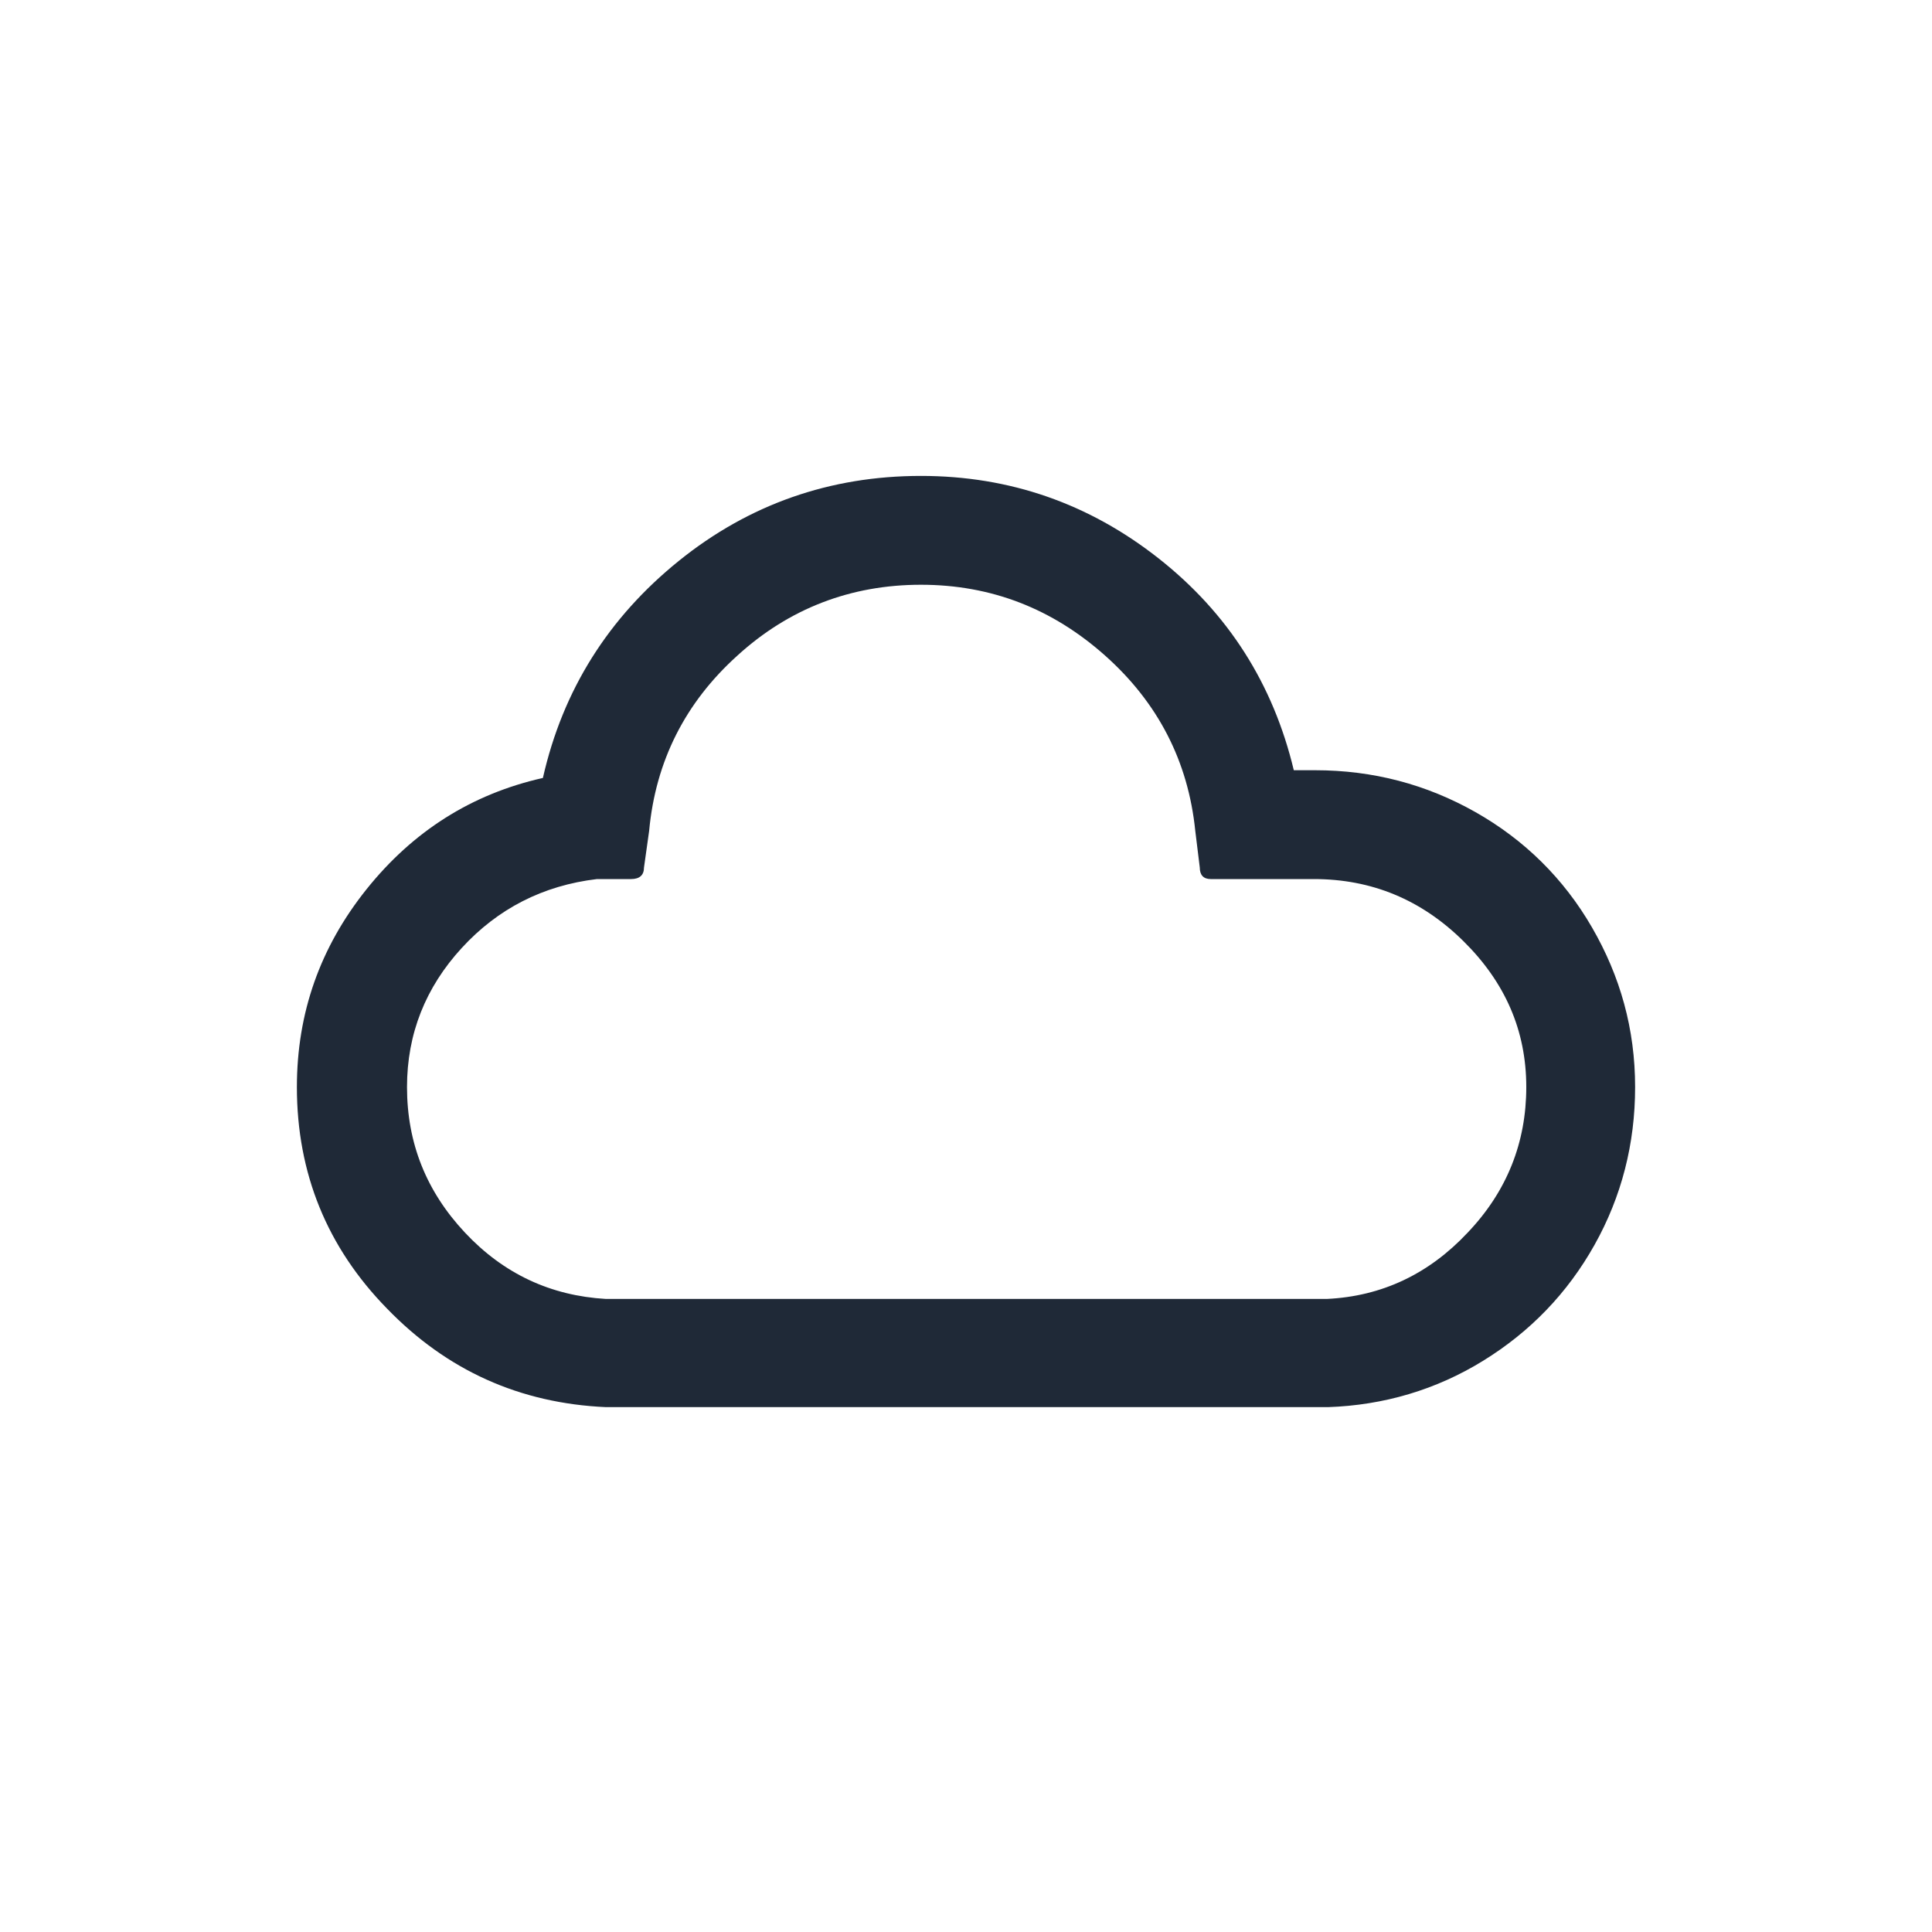
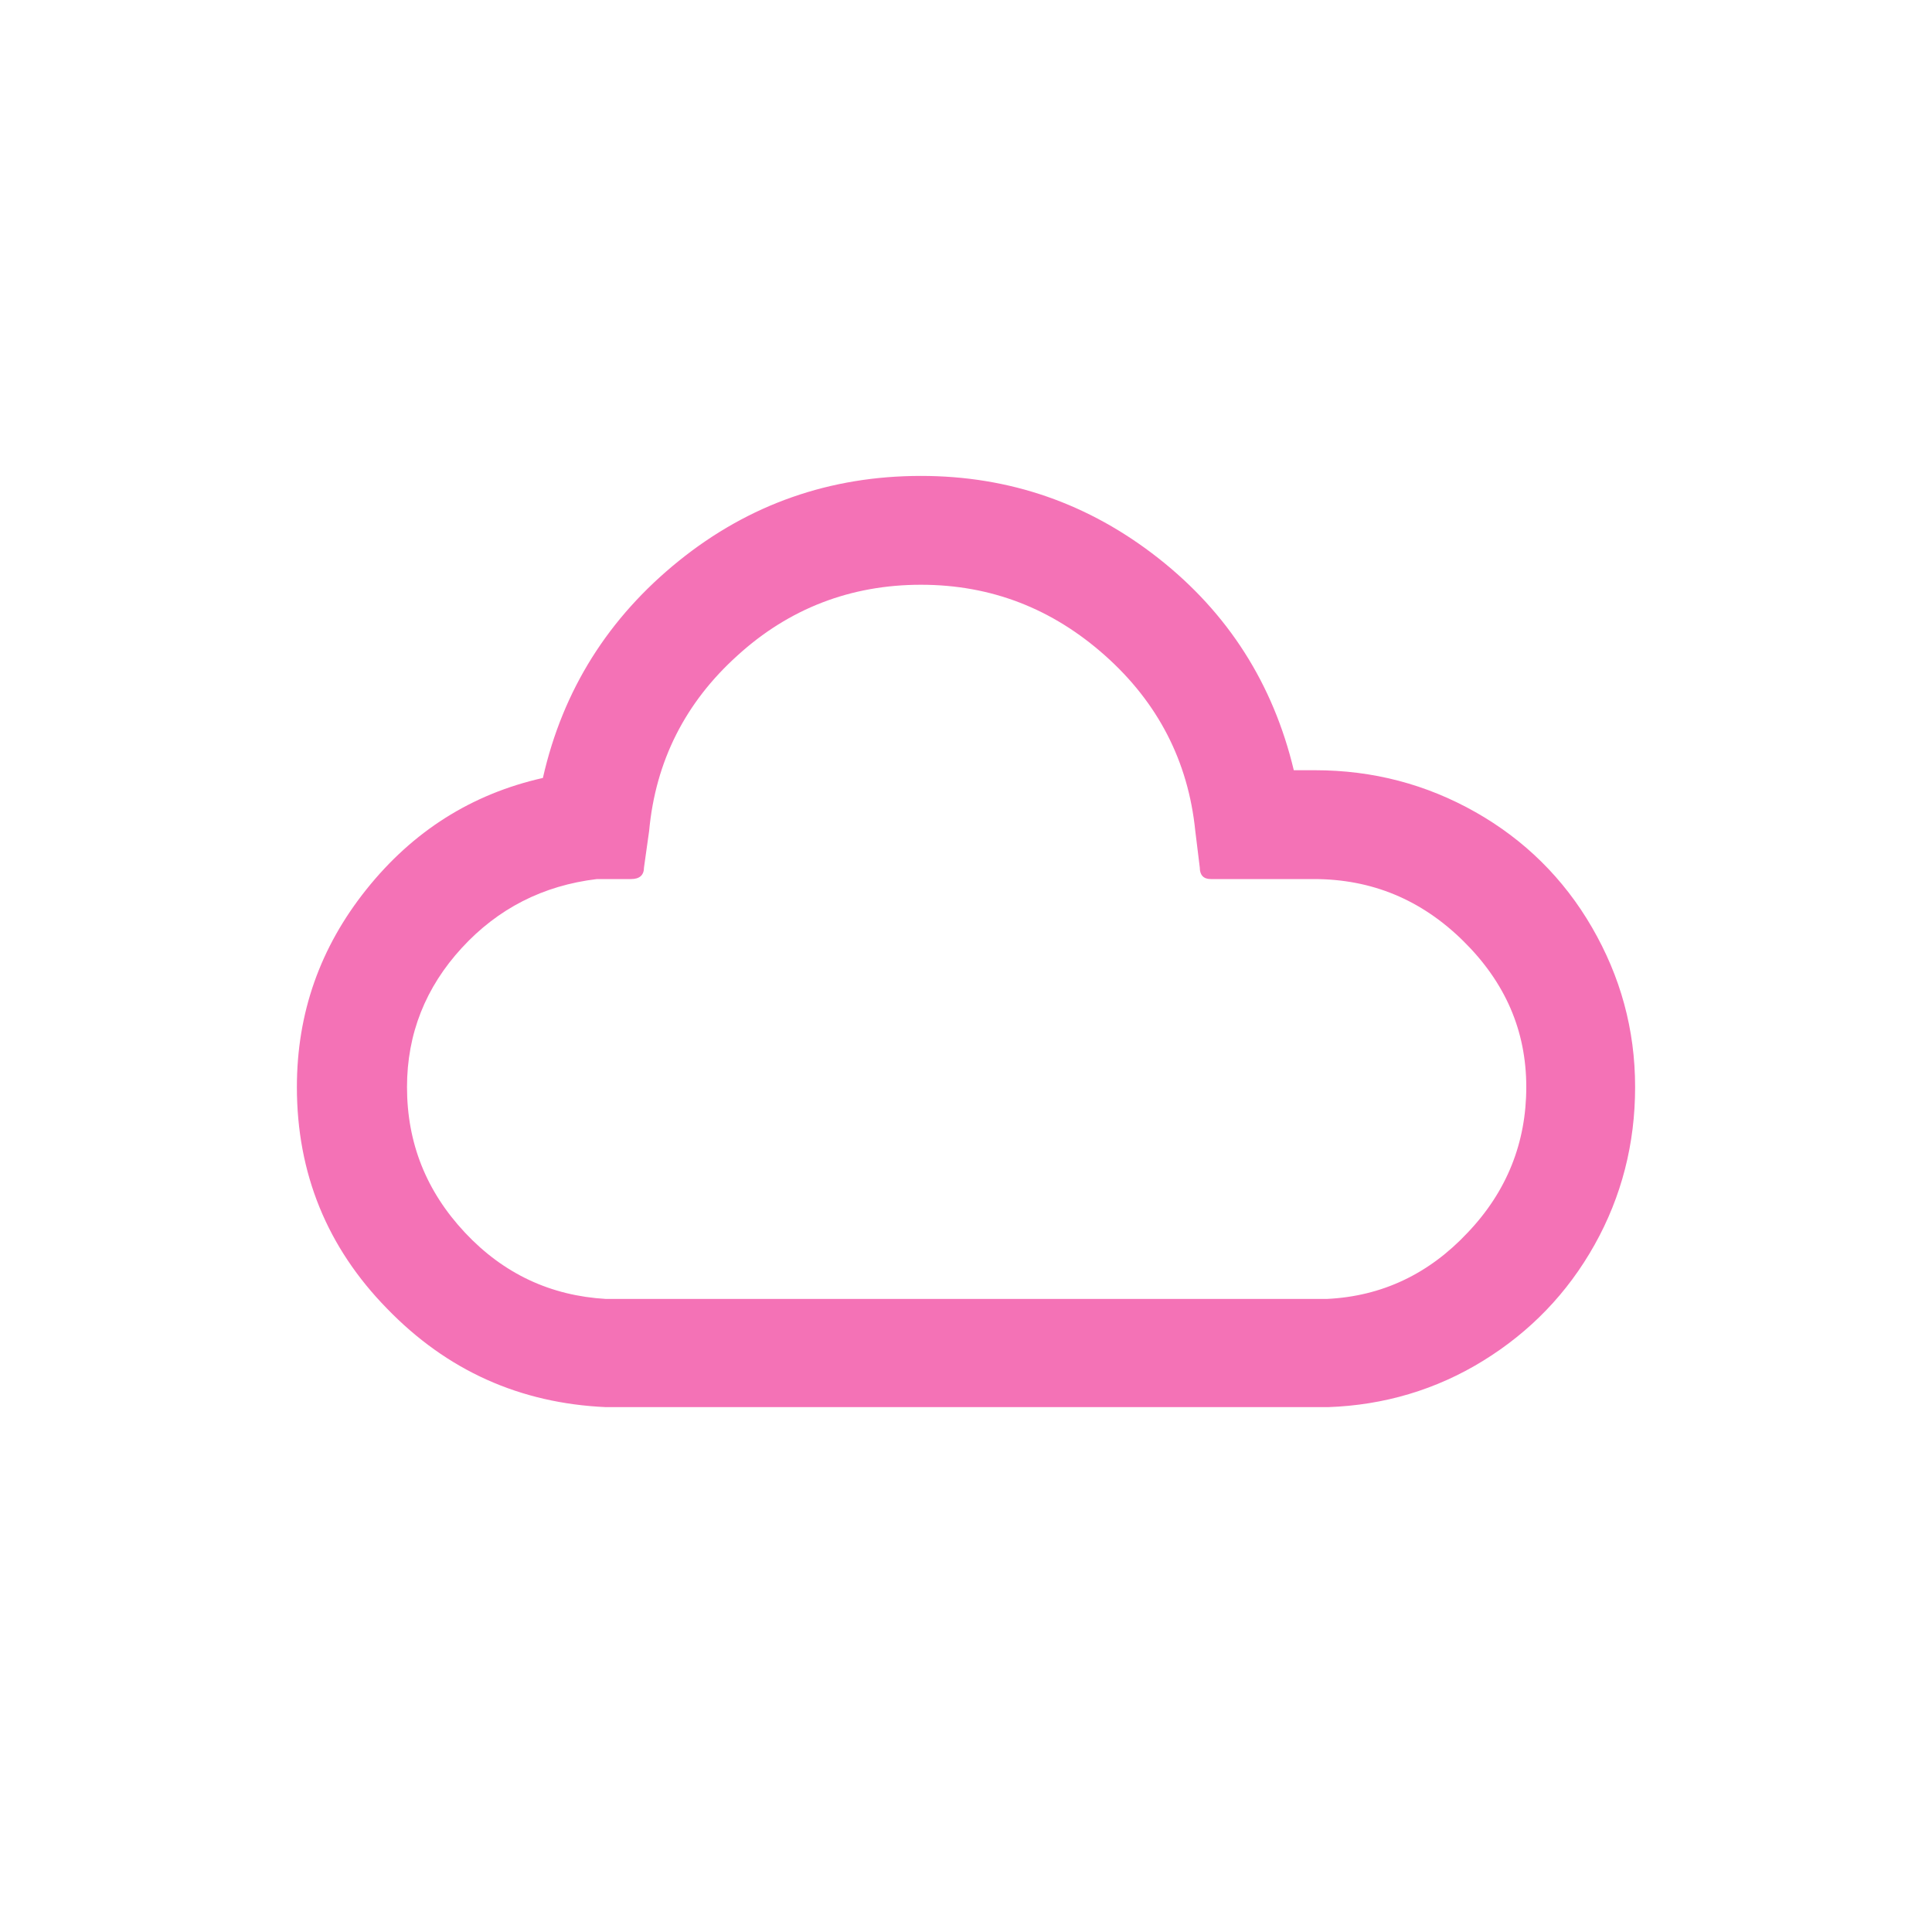
<svg xmlns="http://www.w3.org/2000/svg" version="1.1" id="Layer_1" x="0px" y="0px" viewBox="0 0 30 30" style="enable-background:new 0 0 30 30;" xml:space="preserve">
-   <path fill="rgba(31, 41, 55)" d="M4.61,16.88c0-1.15,0.36-2.17,1.08-3.07c0.72-0.9,1.63-1.48,2.74-1.73c0.31-1.37,1.02-2.49,2.11-3.37s2.35-1.32,3.76-1.32  c1.38,0,2.61,0.43,3.69,1.28s1.78,1.95,2.1,3.29h0.33c0.9,0,1.73,0.22,2.49,0.65s1.37,1.03,1.81,1.79c0.44,0.76,0.67,1.58,0.67,2.48  c0,0.88-0.21,1.7-0.63,2.45s-1,1.35-1.73,1.8c-0.73,0.45-1.54,0.69-2.41,0.72H9.41c-1.34-0.06-2.47-0.57-3.4-1.53  C5.08,19.37,4.61,18.22,4.61,16.88z M6.32,16.88c0,0.87,0.3,1.62,0.9,2.26s1.33,0.98,2.19,1.03h11.19c0.86-0.04,1.59-0.39,2.19-1.03  c0.61-0.64,0.91-1.4,0.91-2.26c0-0.88-0.33-1.63-0.98-2.27c-0.65-0.64-1.42-0.96-2.32-0.96H18.8c-0.11,0-0.17-0.06-0.17-0.18  l-0.07-0.57c-0.11-1.08-0.58-1.99-1.4-2.72c-0.82-0.73-1.77-1.1-2.86-1.1c-1.09,0-2.05,0.37-2.85,1.1  c-0.81,0.73-1.27,1.64-1.37,2.72l-0.08,0.57c0,0.12-0.07,0.18-0.2,0.18H9.27c-0.84,0.1-1.54,0.46-2.1,1.07S6.32,16.05,6.32,16.88z" />
+   <path fill="rgb(244, 114, 182)" d="M4.61,16.88c0-1.15,0.36-2.17,1.08-3.07c0.72-0.9,1.63-1.48,2.74-1.73c0.31-1.37,1.02-2.49,2.11-3.37s2.35-1.32,3.76-1.32  c1.38,0,2.61,0.43,3.69,1.28s1.78,1.95,2.1,3.29h0.33c0.9,0,1.73,0.22,2.49,0.65s1.37,1.03,1.81,1.79c0.44,0.76,0.67,1.58,0.67,2.48  c0,0.88-0.21,1.7-0.63,2.45s-1,1.35-1.73,1.8c-0.73,0.45-1.54,0.69-2.41,0.72H9.41c-1.34-0.06-2.47-0.57-3.4-1.53  C5.08,19.37,4.61,18.22,4.61,16.88z M6.32,16.88c0,0.87,0.3,1.62,0.9,2.26s1.33,0.98,2.19,1.03h11.19c0.86-0.04,1.59-0.39,2.19-1.03  c0.61-0.64,0.91-1.4,0.91-2.26c0-0.88-0.33-1.63-0.98-2.27c-0.65-0.64-1.42-0.96-2.32-0.96H18.8c-0.11,0-0.17-0.06-0.17-0.18  l-0.07-0.57c-0.11-1.08-0.58-1.99-1.4-2.72c-0.82-0.73-1.77-1.1-2.86-1.1c-1.09,0-2.05,0.37-2.85,1.1  c-0.81,0.73-1.27,1.64-1.37,2.72l-0.08,0.57c0,0.12-0.07,0.18-0.2,0.18H9.27c-0.84,0.1-1.54,0.46-2.1,1.07S6.32,16.05,6.32,16.88z" />
</svg>
